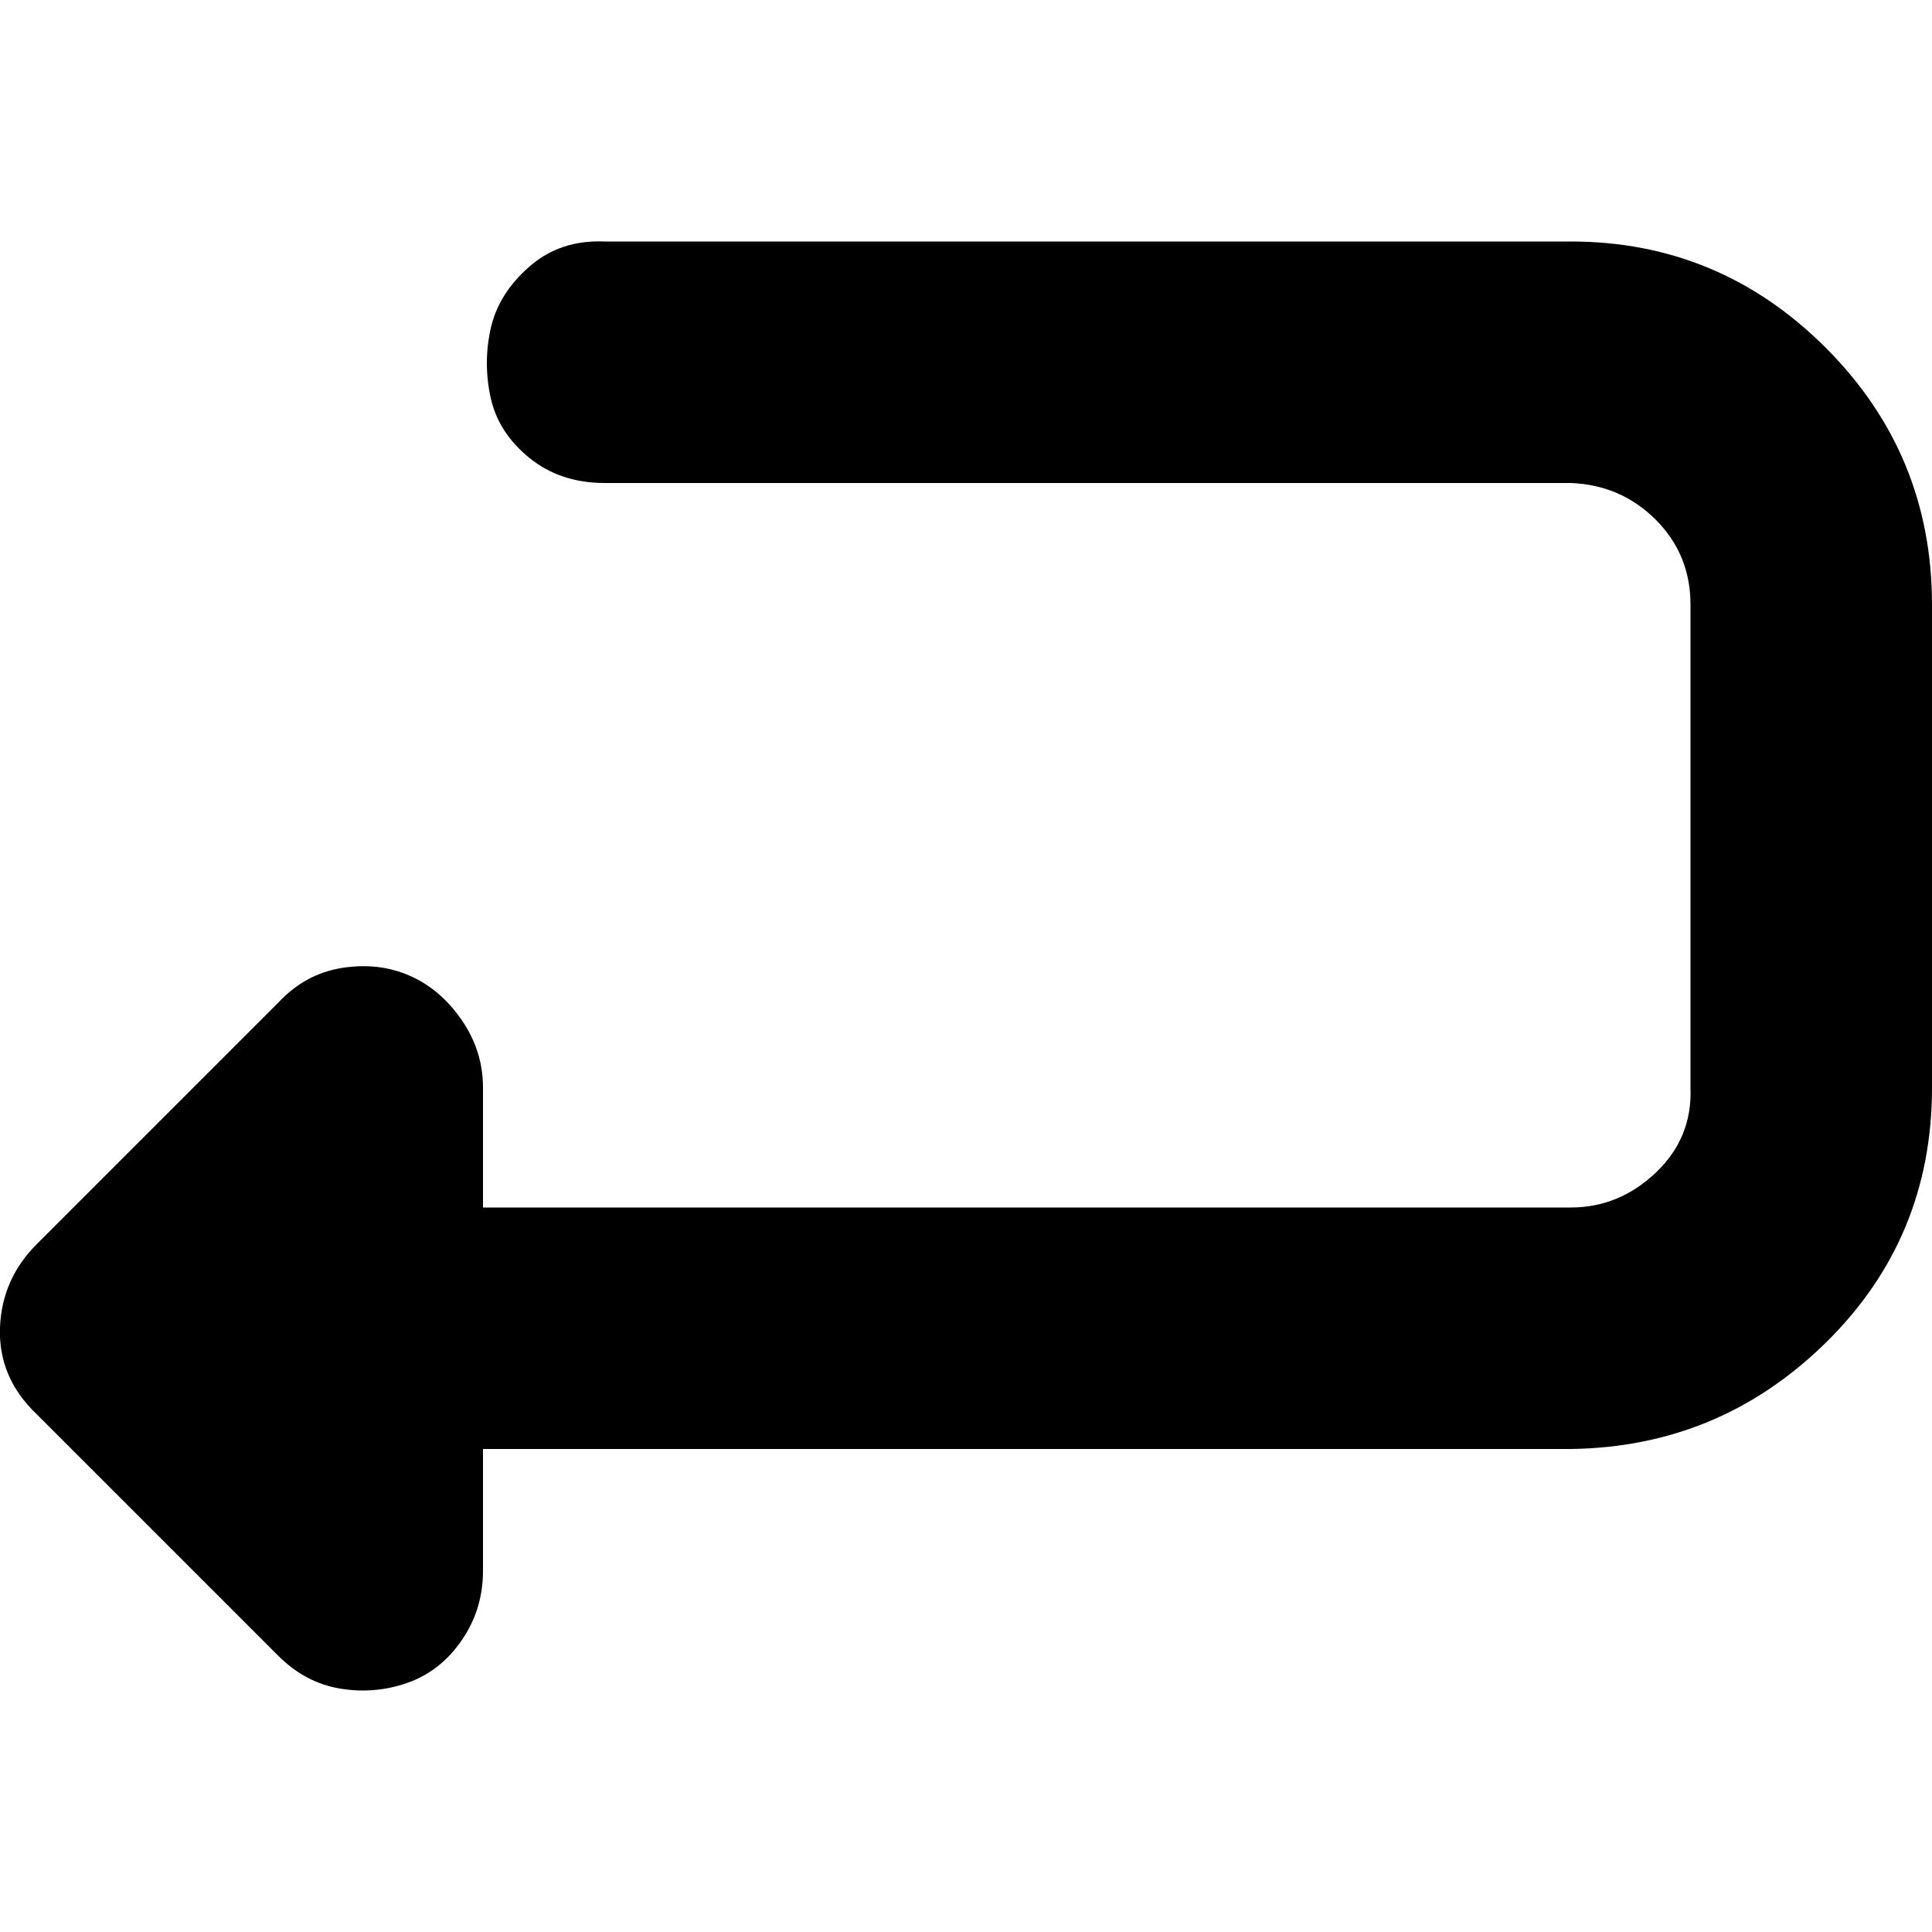
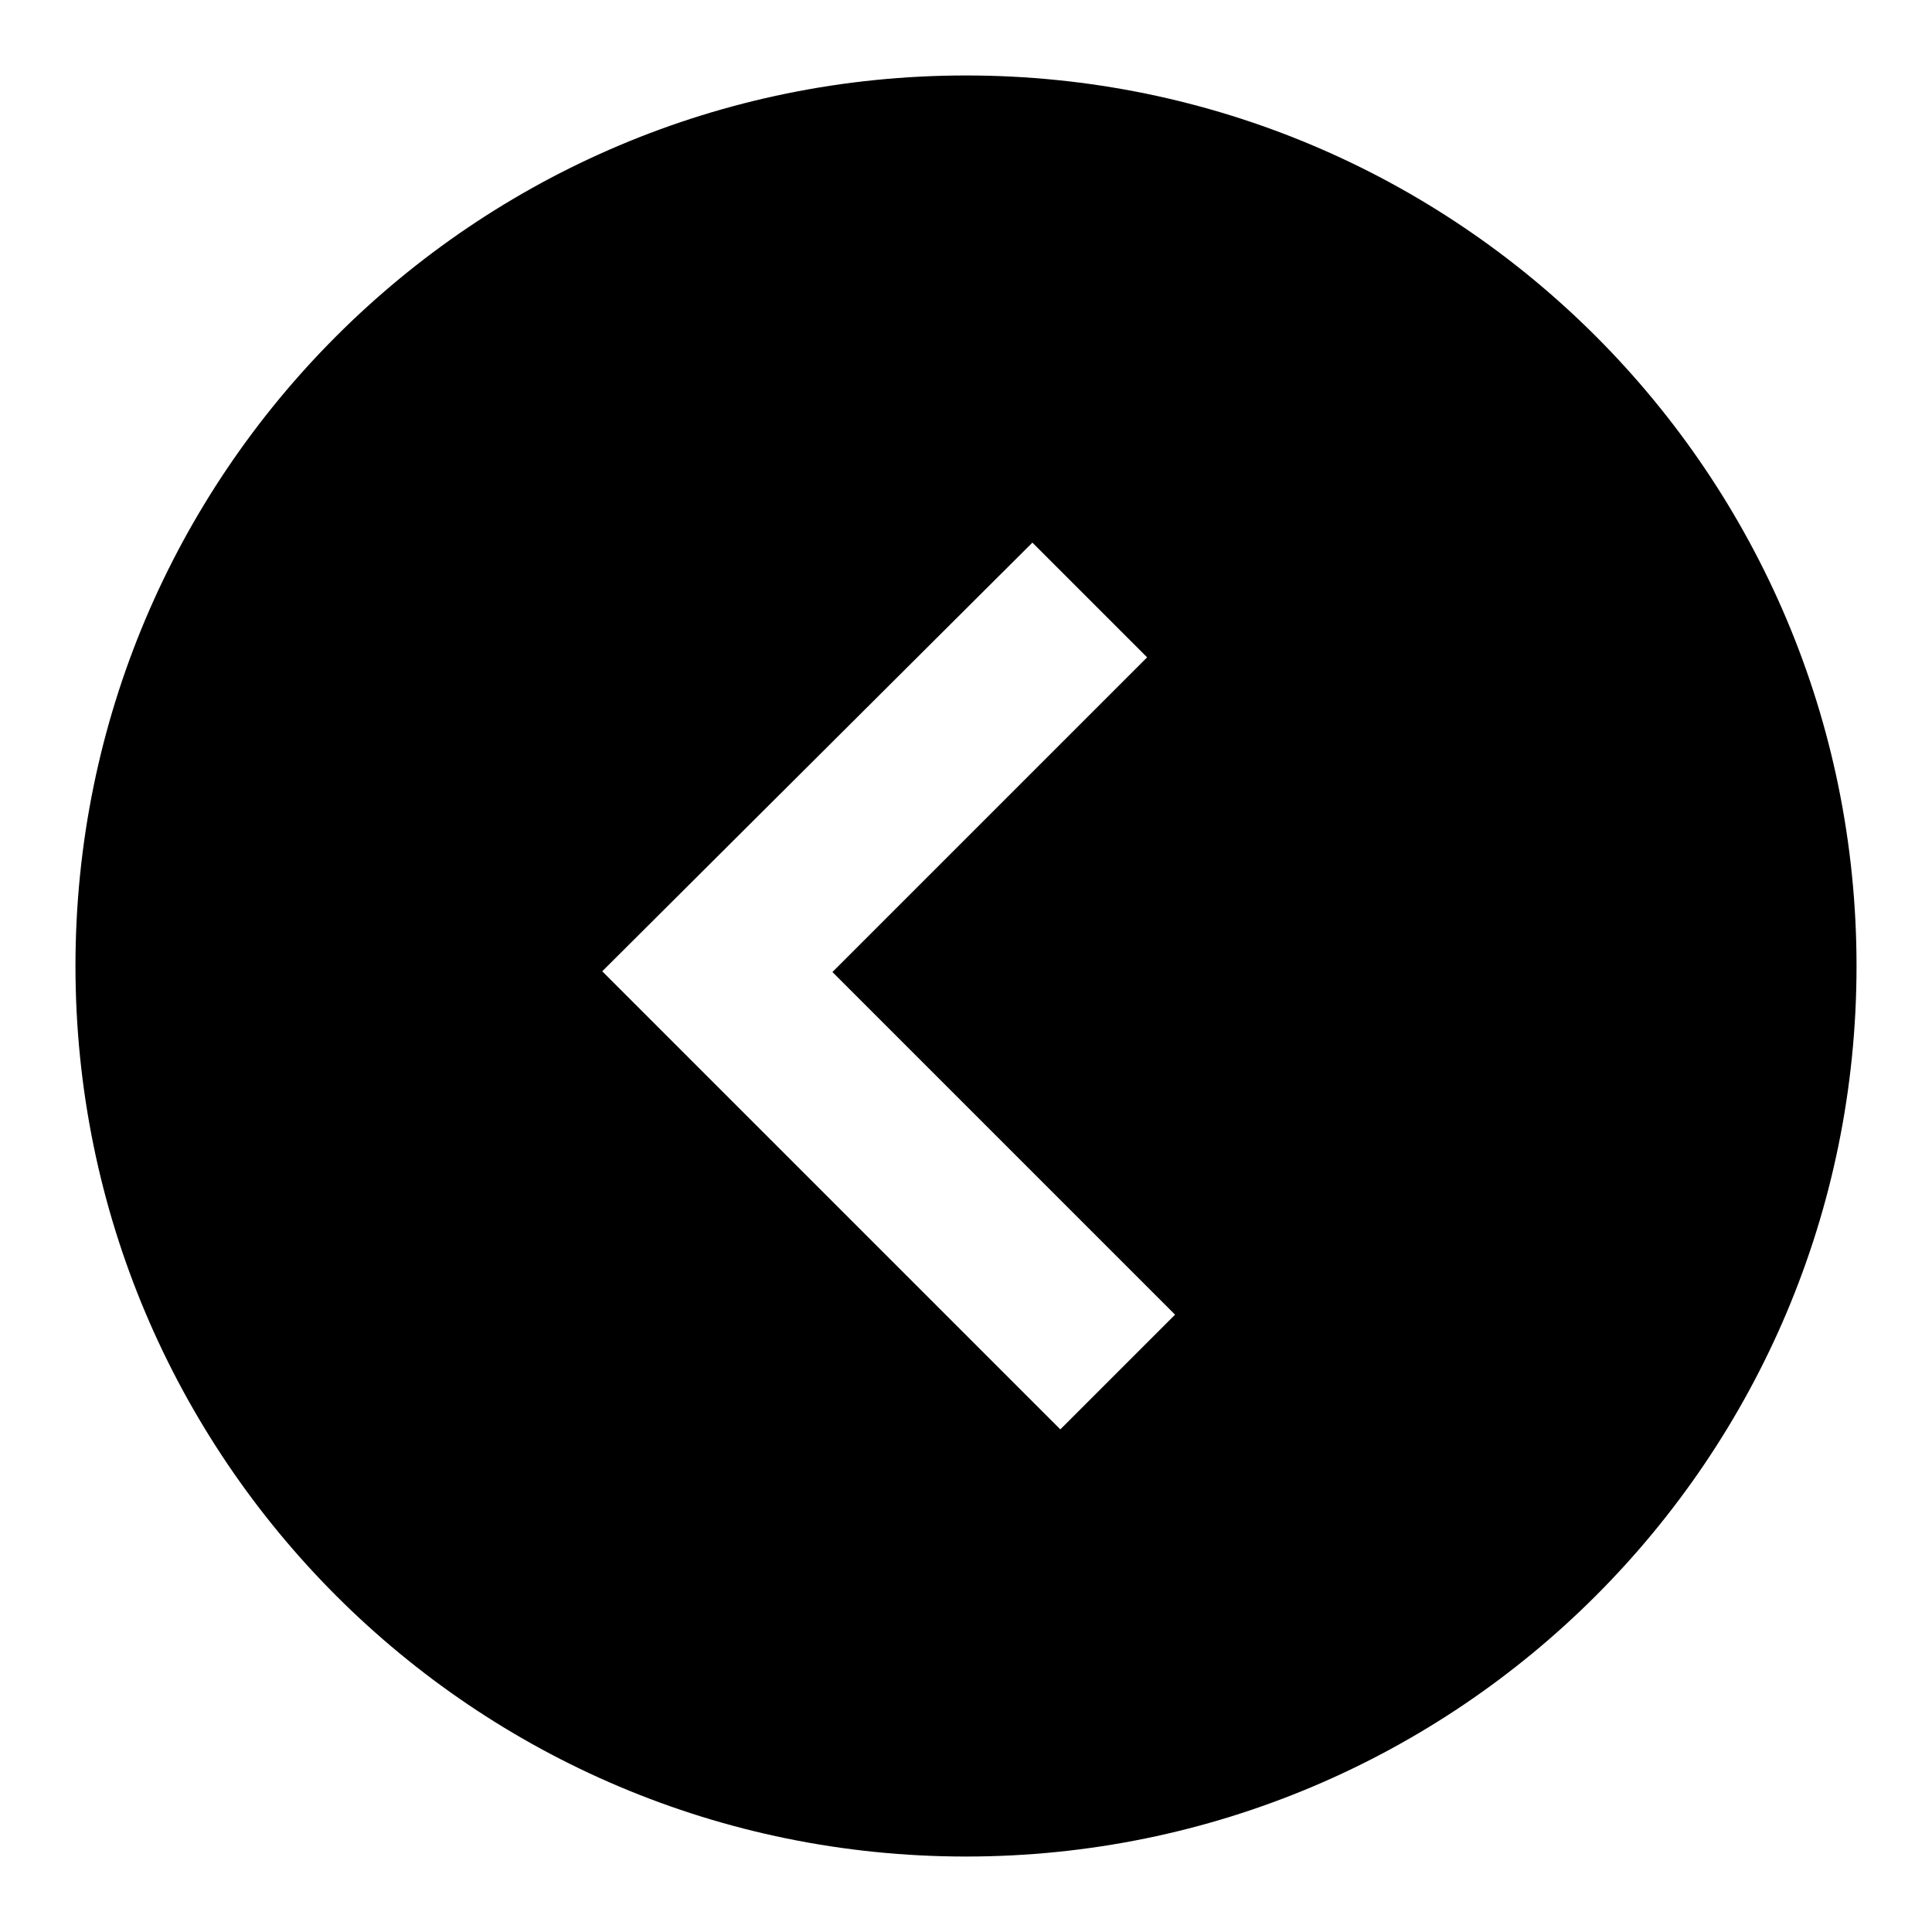
- <svg xmlns="http://www.w3.org/2000/svg" fill="#000000" width="800px" height="800px" viewBox="0 0 32 32" version="1.1">
-   <g id="SVGRepo_bgCarrier" stroke-width="0" />
-   <g id="SVGRepo_tracerCarrier" stroke-linecap="round" stroke-linejoin="round" />
-   <g id="SVGRepo_iconCarrier">
-     <path d="M0 21.984q0.032-0.8 0.608-1.376l4-4q0.448-0.48 1.056-0.576t1.12 0.128 0.864 0.736 0.352 1.12v1.984h18.016q0.8 0 1.408-0.576t0.576-1.408v-8q0-0.832-0.576-1.408t-1.408-0.608h-16q-0.736 0-1.248-0.416t-0.64-0.992 0-1.152 0.64-1.024 1.248-0.416h16q2.464 0 4.224 1.76t1.76 4.256v8q0 2.496-1.76 4.224t-4.224 1.76h-18.016v2.016q0 0.64-0.352 1.152t-0.896 0.704-1.12 0.096-1.024-0.544l-4-4q-0.64-0.608-0.608-1.44z" />
+ <svg xmlns="http://www.w3.org/2000/svg" version="1.1" x="0px" y="0px" viewBox="0 0 256 256" enable-background="new 0 0 256 256" xml:space="preserve">
+   <g>
+     <g>
+       <g>
+         <path fill="#000000" d="M246,128c0-65.2-52.8-118-118-118C62.8,10,10,62.8,10,128c0,65.2,52.8,118,118,118C193.2,246,246,193.2,246,128z M136.8,71.9l15.2,15.2l-41.7,41.7l45.4,45.4l-15.2,15.2l-60.7-60.7L136.8,71.9z" />
+       </g>
+       <g />
+       <g />
+       <g />
+       <g />
+       <g />
+       <g />
+       <g />
+       <g />
+       <g />
+       <g />
+       <g />
+       <g />
+       <g />
+       <g />
+       <g />
+     </g>
  </g>
</svg>
